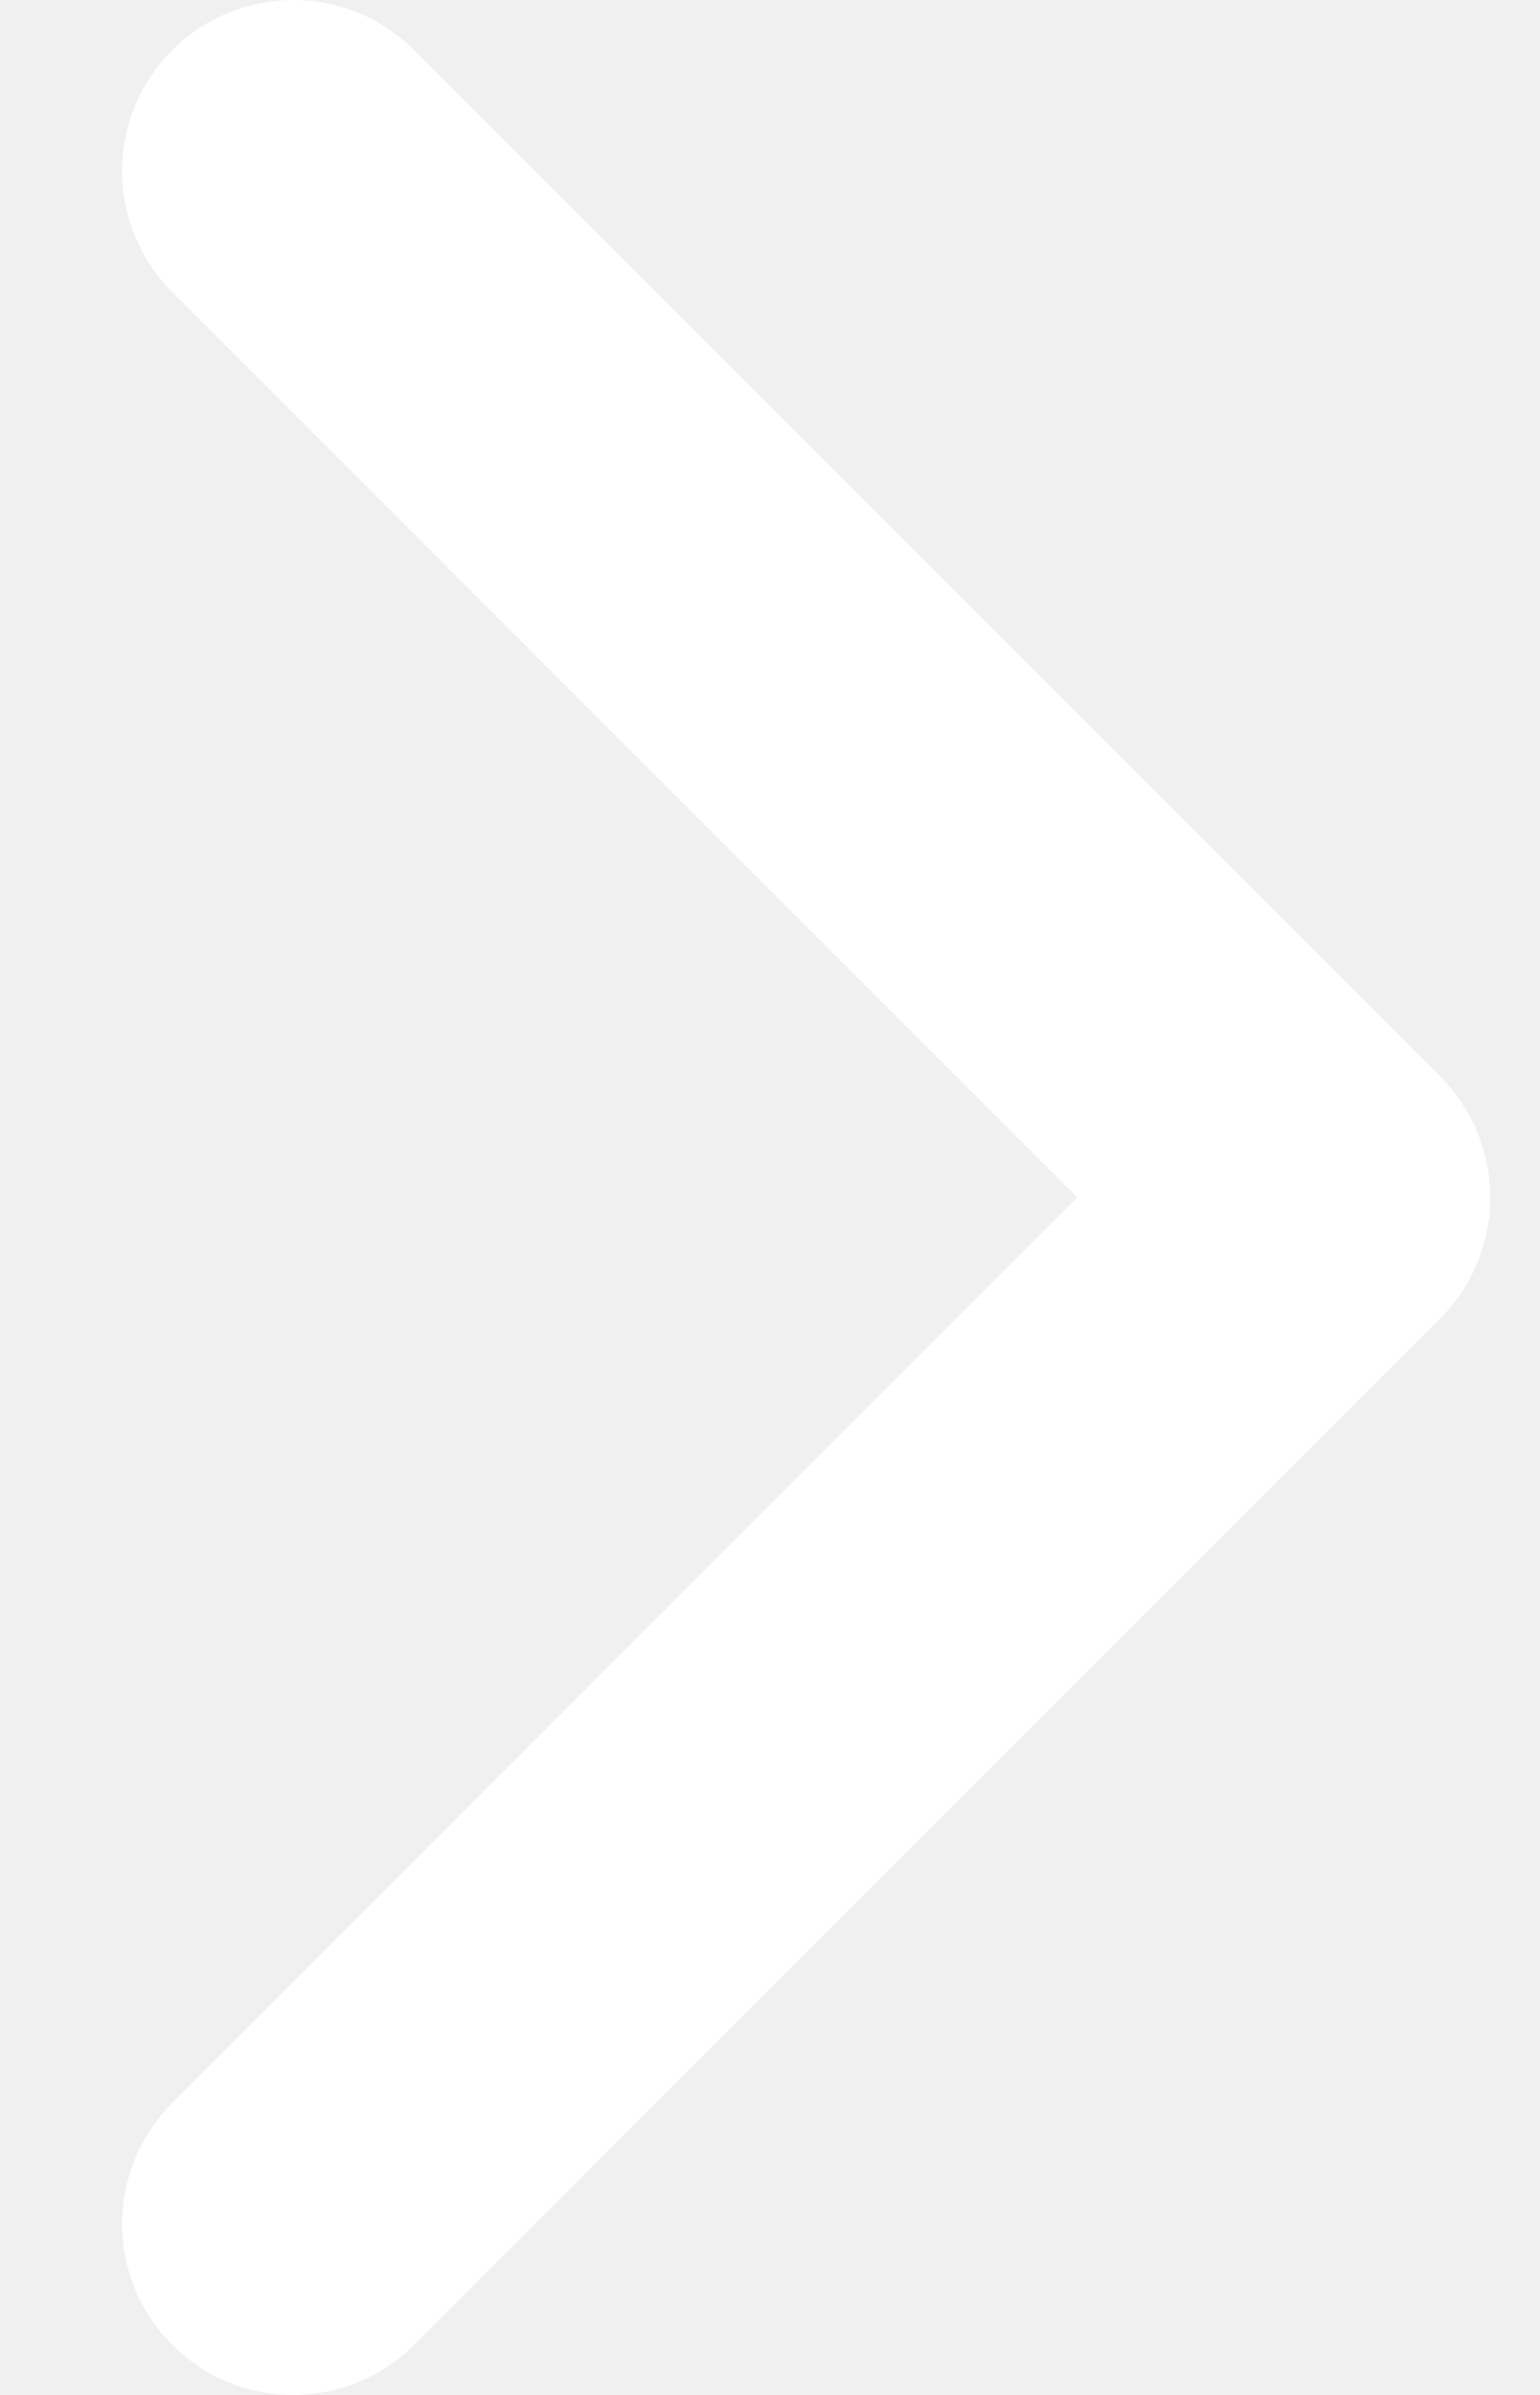
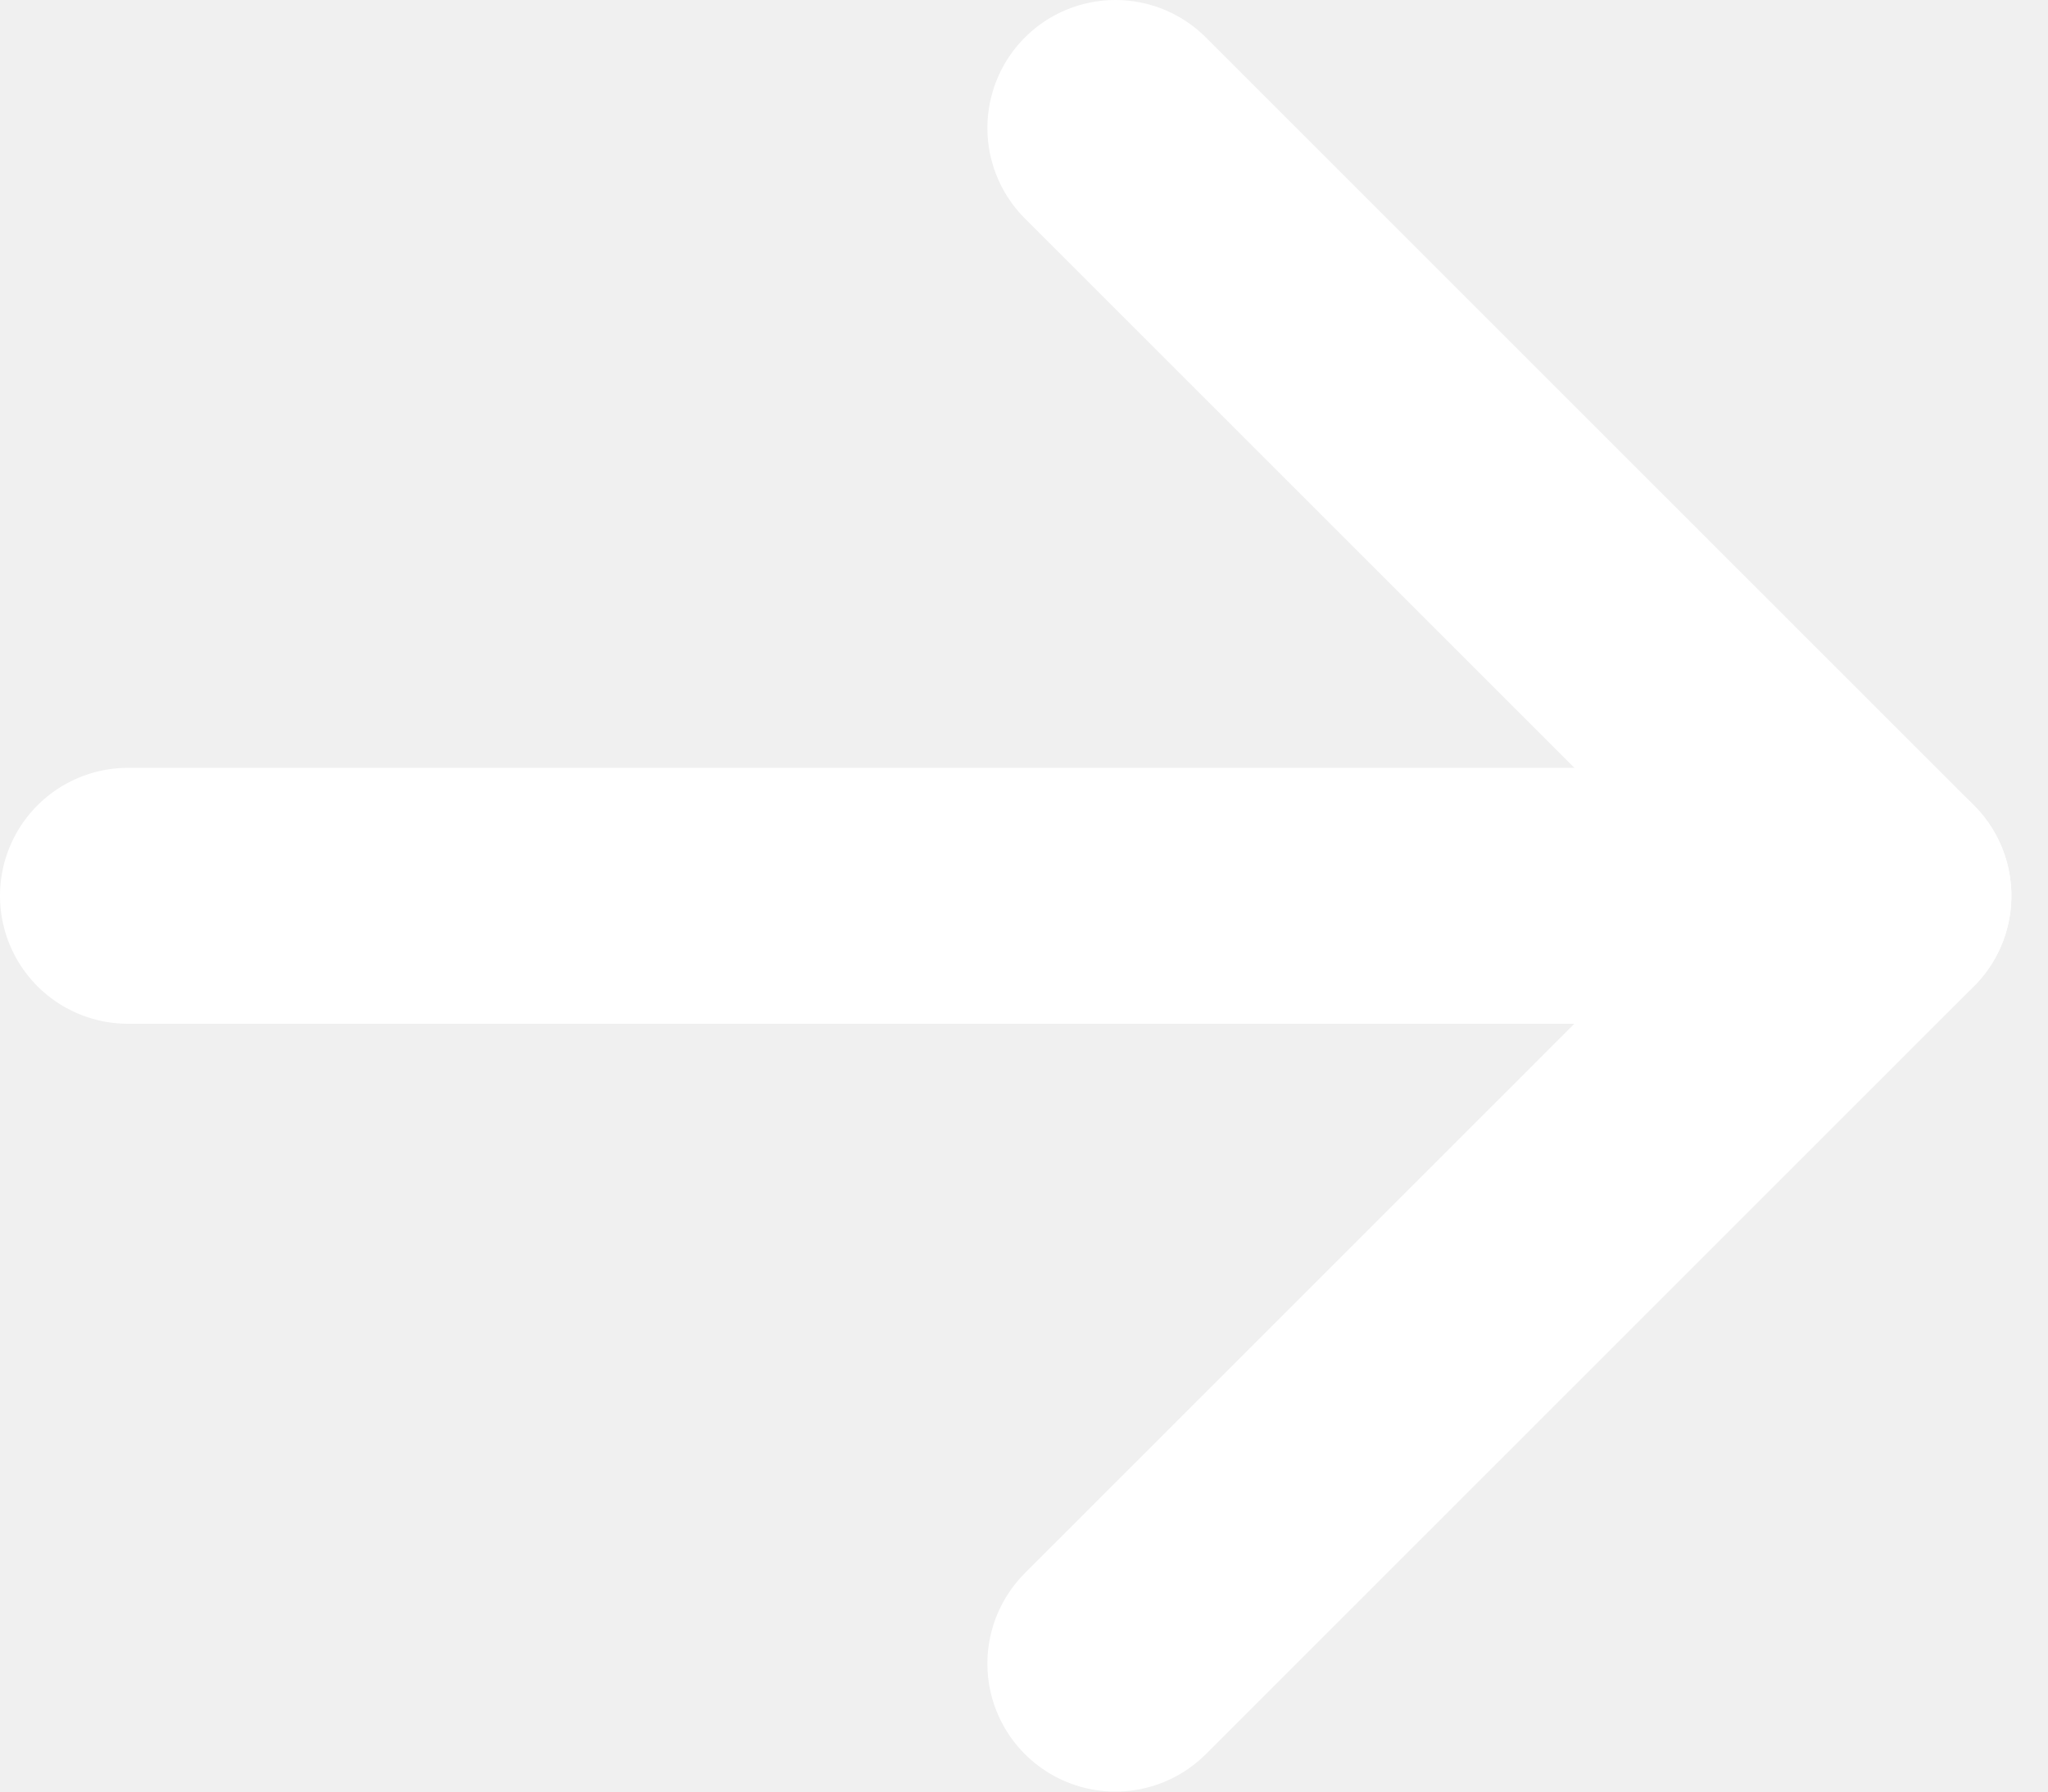
- <svg xmlns="http://www.w3.org/2000/svg" width="9" height="14" viewBox="0 0 9 14" fill="none">
-   <path d="M1.714 1L7.714 7L1.714 13" stroke="white" stroke-width="2" stroke-linecap="round" stroke-linejoin="round" />
+ <svg xmlns="http://www.w3.org/2000/svg" width="16" height="14" viewBox="0 0 16 14" fill="none">
+   <path d="M1 7H14.714" stroke="white" stroke-width="2" stroke-linecap="round" stroke-linejoin="round" />
+   <path d="M8.714 1L14.714 7L8.714 13" stroke="white" stroke-width="2" stroke-linecap="round" stroke-linejoin="round" />
</svg>
